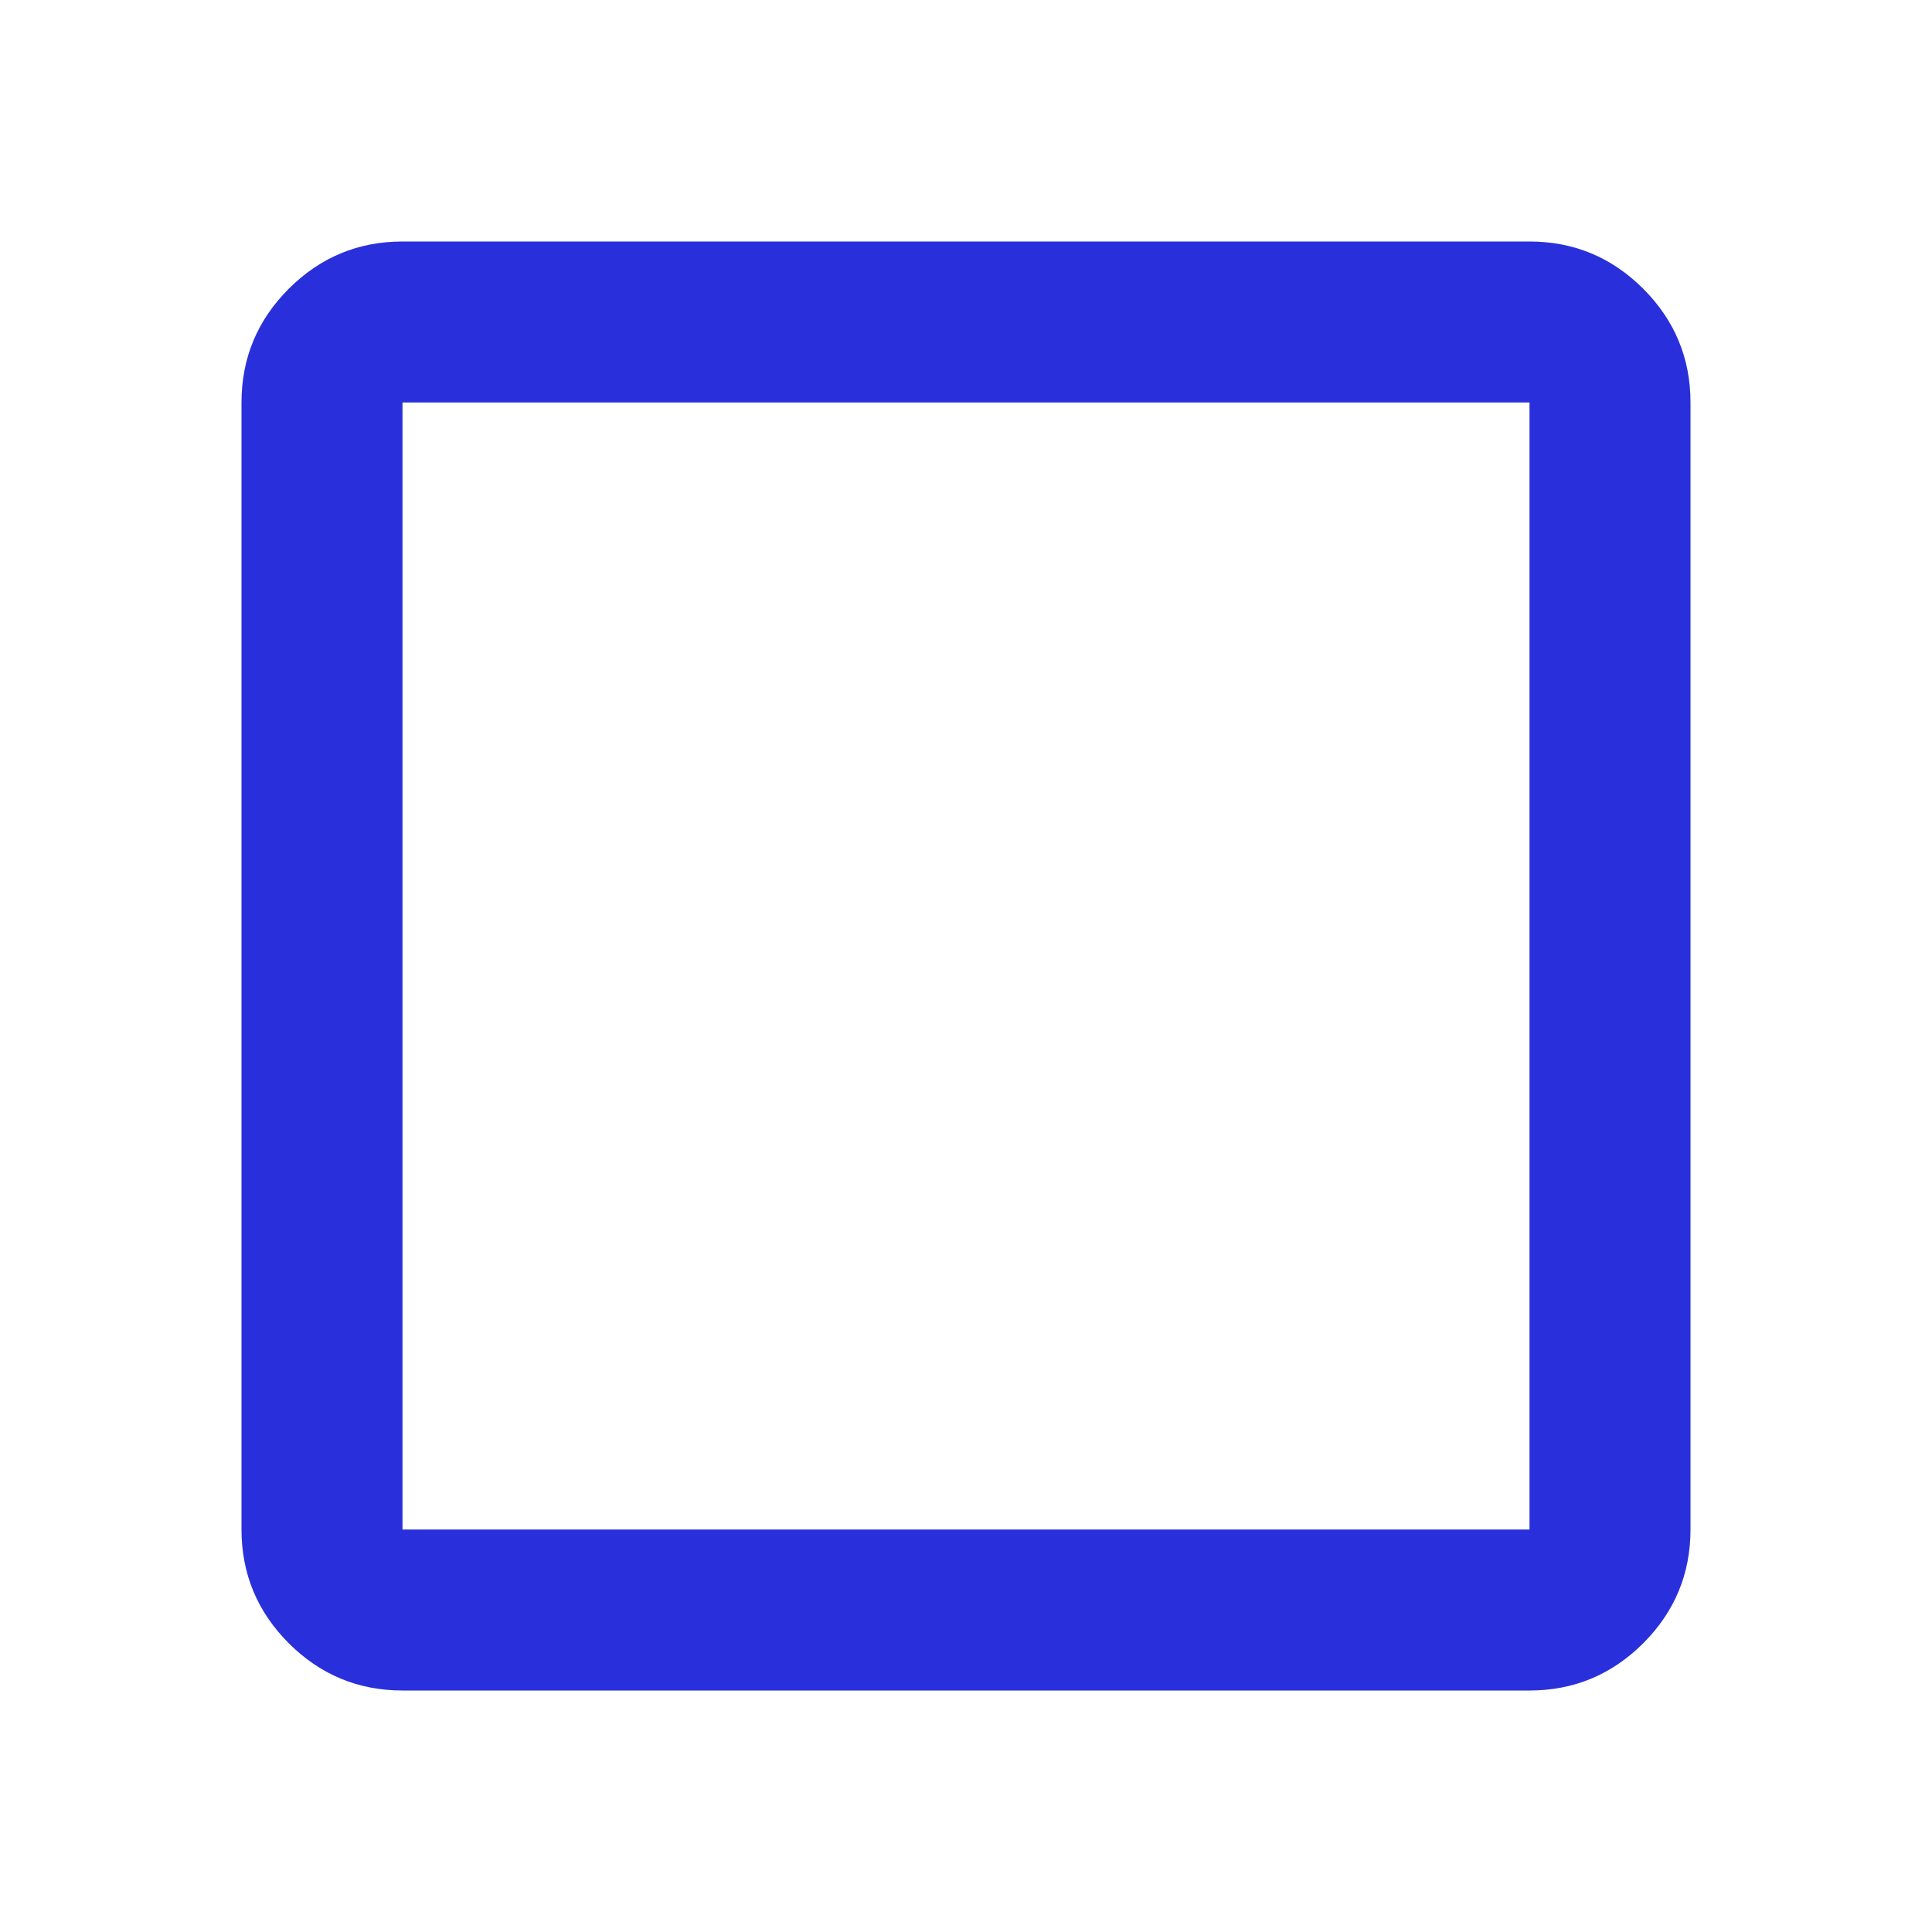
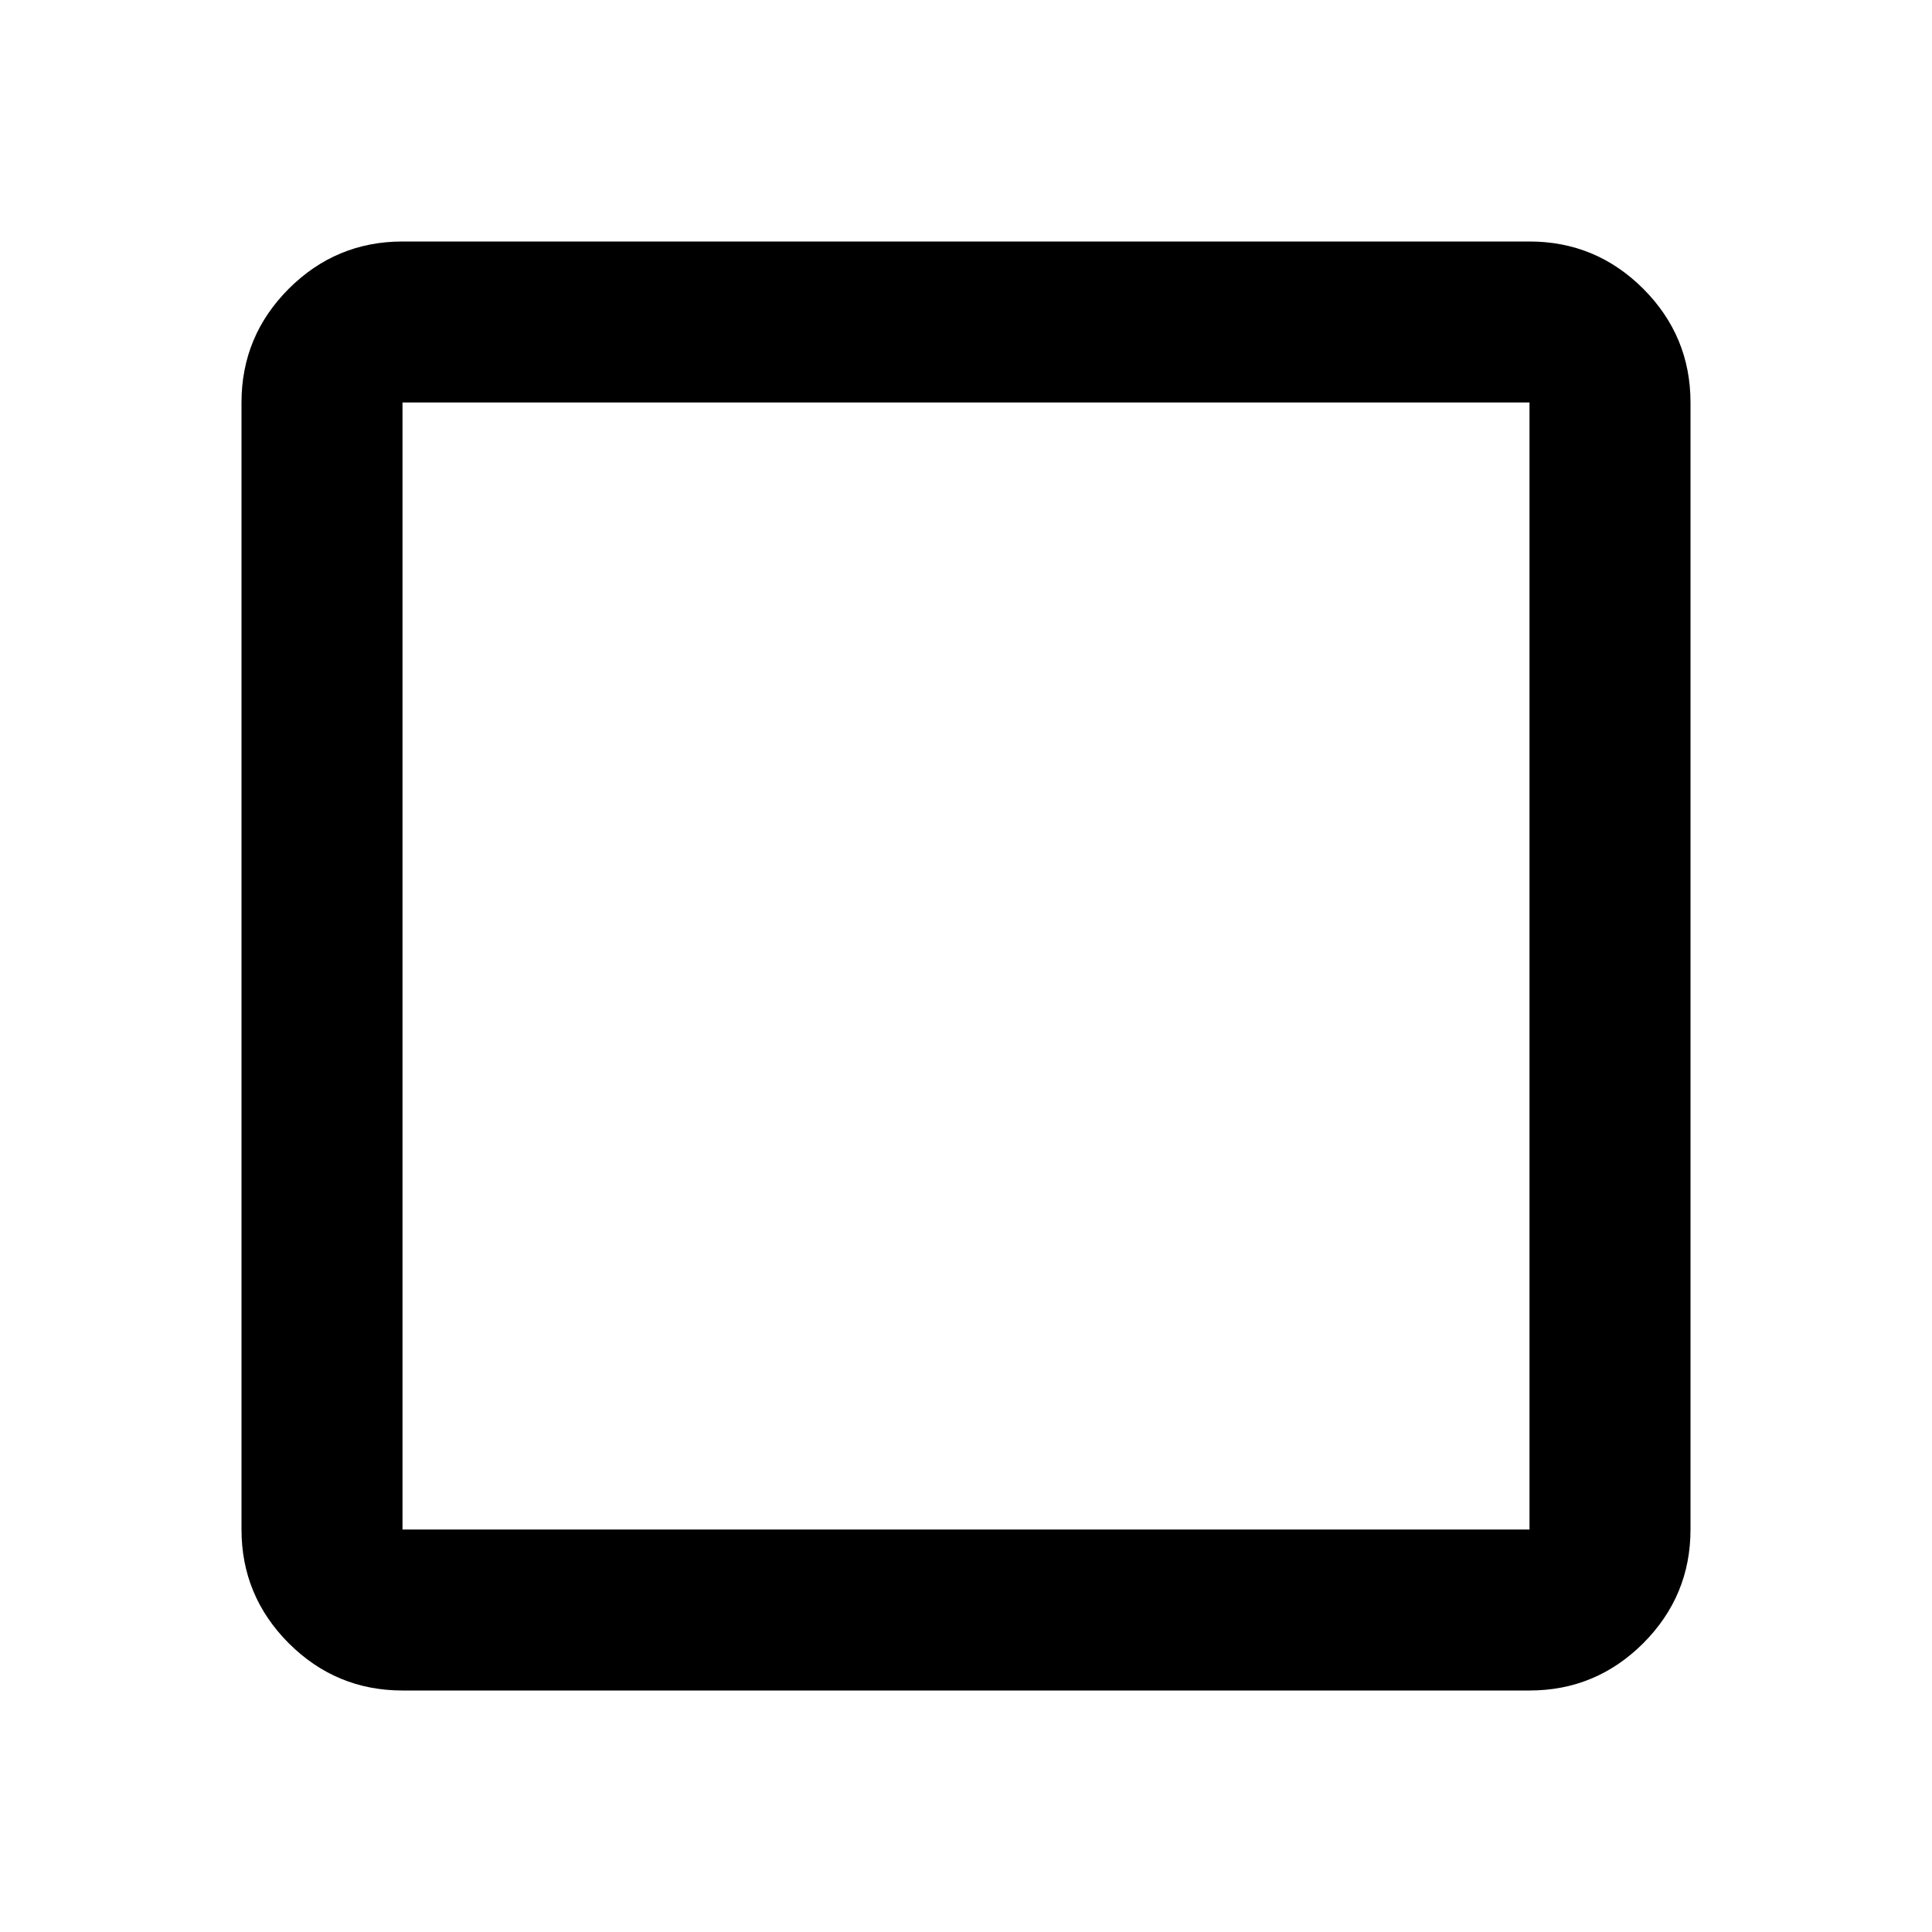
- <svg xmlns="http://www.w3.org/2000/svg" width="24" height="24" viewBox="0 0 24 24" fill="none">
+ <svg xmlns="http://www.w3.org/2000/svg" width="24" height="24" viewBox="0 0 24 24" fill="currentColor">
  <g id="Icons">
    <mask id="mask0_59_3216" style="mask-type:alpha" maskUnits="userSpaceOnUse" x="0" y="0" width="24" height="24">
-       <rect id="Bounding box" width="24" height="24" fill="#D9D9D9" />
+       <rect id="Bounding box" width="24" height="24" fill="currentColor" />
    </mask>
    <g mask="url(#mask0_59_3216)">
-       <path id="check_box_outline_blank" d="M5 21C4.45 21 3.979 20.804 3.587 20.413C3.196 20.021 3 19.55 3 19V5C3 4.45 3.196 3.979 3.587 3.587C3.979 3.196 4.45 3 5 3H19C19.55 3 20.021 3.196 20.413 3.587C20.804 3.979 21 4.45 21 5V19C21 19.55 20.804 20.021 20.413 20.413C20.021 20.804 19.55 21 19 21H5ZM5 19H19V5H5V19Z" fill="#2930DB" />
+       <path id="check_box_outline_blank" d="M5 21C4.45 21 3.979 20.804 3.587 20.413C3.196 20.021 3 19.55 3 19V5C3 4.45 3.196 3.979 3.587 3.587C3.979 3.196 4.45 3 5 3H19C19.55 3 20.021 3.196 20.413 3.587C20.804 3.979 21 4.45 21 5V19C21 19.55 20.804 20.021 20.413 20.413C20.021 20.804 19.55 21 19 21H5ZM5 19H19V5H5V19Z" fill="currentColor" />
    </g>
  </g>
</svg>
